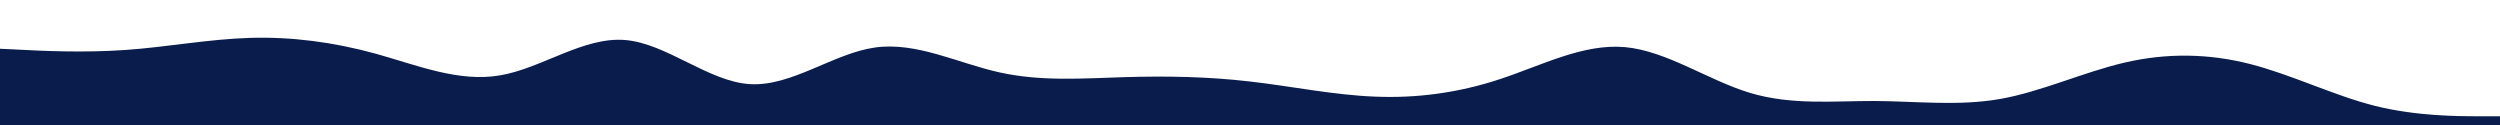
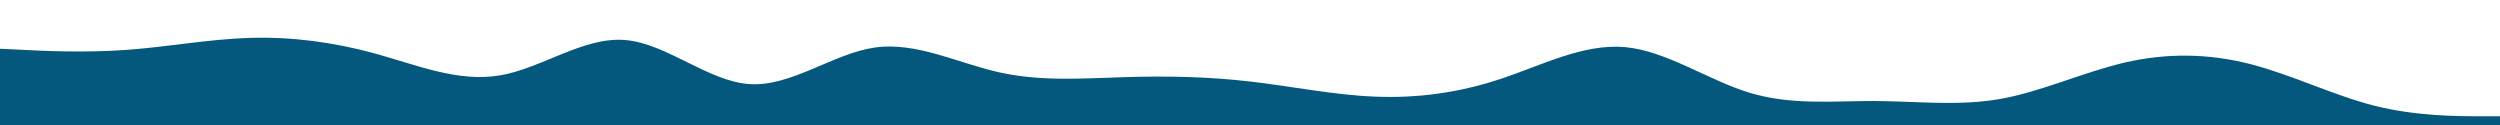
<svg xmlns="http://www.w3.org/2000/svg" id="visual" viewBox="0 0 2000 100" width="2000" height="100" version="1.1">
-   <path d="M0 39L16.7 39.8C33.3 40.7 66.7 42.3 100 40C133.3 37.7 166.7 31.3 200 30.3C233.3 29.3 266.7 33.7 300 42.8C333.3 52 366.7 66 400 60.3C433.3 54.7 466.7 29.3 500 32C533.3 34.7 566.7 65.3 600 67.3C633.3 69.3 666.7 42.7 700 38C733.3 33.3 766.7 50.7 800 58C833.3 65.3 866.7 62.7 900 61.7C933.3 60.7 966.7 61.3 1000 65.2C1033.3 69 1066.7 76 1100 77.3C1133.3 78.7 1166.7 74.3 1200 63.3C1233.3 52.3 1266.7 34.7 1300 37.7C1333.3 40.7 1366.7 64.3 1400 74.3C1433.3 84.3 1466.7 80.7 1500 80.8C1533.3 81 1566.7 85 1600 79.2C1633.3 73.3 1666.7 57.7 1700 50C1733.3 42.3 1766.7 42.7 1800 51.2C1833.3 59.7 1866.7 76.3 1900 84.7C1933.3 93 1966.7 93 1983.3 93L2000 93L2000 101L1983.3 101C1966.7 101 1933.3 101 1900 101C1866.7 101 1833.3 101 1800 101C1766.7 101 1733.3 101 1700 101C1666.7 101 1633.3 101 1600 101C1566.7 101 1533.3 101 1500 101C1466.7 101 1433.3 101 1400 101C1366.7 101 1333.3 101 1300 101C1266.7 101 1233.3 101 1200 101C1166.7 101 1133.3 101 1100 101C1066.7 101 1033.3 101 1000 101C966.7 101 933.3 101 900 101C866.7 101 833.3 101 800 101C766.7 101 733.3 101 700 101C666.7 101 633.3 101 600 101C566.7 101 533.3 101 500 101C466.7 101 433.3 101 400 101C366.7 101 333.3 101 300 101C266.7 101 233.3 101 200 101C166.7 101 133.3 101 100 101C66.7 101 33.3 101 16.7 101L0 101Z" fill="#091c4b" stroke-linecap="round" stroke-linejoin="miter" />
+   <path d="M0 39L16.7 39.8C33.3 40.7 66.7 42.3 100 40C133.3 37.7 166.7 31.3 200 30.3C233.3 29.3 266.7 33.7 300 42.8C333.3 52 366.7 66 400 60.3C433.3 54.7 466.7 29.3 500 32C533.3 34.7 566.7 65.3 600 67.3C633.3 69.3 666.7 42.7 700 38C733.3 33.3 766.7 50.7 800 58C833.3 65.3 866.7 62.7 900 61.7C933.3 60.7 966.7 61.3 1000 65.2C1033.3 69 1066.7 76 1100 77.3C1133.3 78.7 1166.7 74.3 1200 63.3C1233.3 52.3 1266.7 34.7 1300 37.7C1333.3 40.7 1366.7 64.3 1400 74.3C1433.3 84.3 1466.7 80.7 1500 80.8C1533.3 81 1566.7 85 1600 79.2C1633.3 73.3 1666.7 57.7 1700 50C1733.3 42.3 1766.7 42.7 1800 51.2C1833.3 59.7 1866.7 76.3 1900 84.7C1933.3 93 1966.7 93 1983.3 93L2000 93L2000 101L1983.3 101C1966.7 101 1933.3 101 1900 101C1866.7 101 1833.3 101 1800 101C1766.7 101 1733.3 101 1700 101C1666.7 101 1633.3 101 1600 101C1566.7 101 1533.3 101 1500 101C1466.7 101 1433.3 101 1400 101C1366.7 101 1333.3 101 1300 101C1266.7 101 1233.3 101 1200 101C1166.7 101 1133.3 101 1100 101C1066.7 101 1033.3 101 1000 101C966.7 101 933.3 101 900 101C866.7 101 833.3 101 800 101C766.7 101 733.3 101 700 101C666.7 101 633.3 101 600 101C566.7 101 533.3 101 500 101C466.7 101 433.3 101 400 101C366.7 101 333.3 101 300 101C266.7 101 233.3 101 200 101C166.7 101 133.3 101 100 101C66.7 101 33.3 101 16.7 101L0 101Z" fill="#04577D" stroke-linecap="round" stroke-linejoin="miter" />
</svg>
